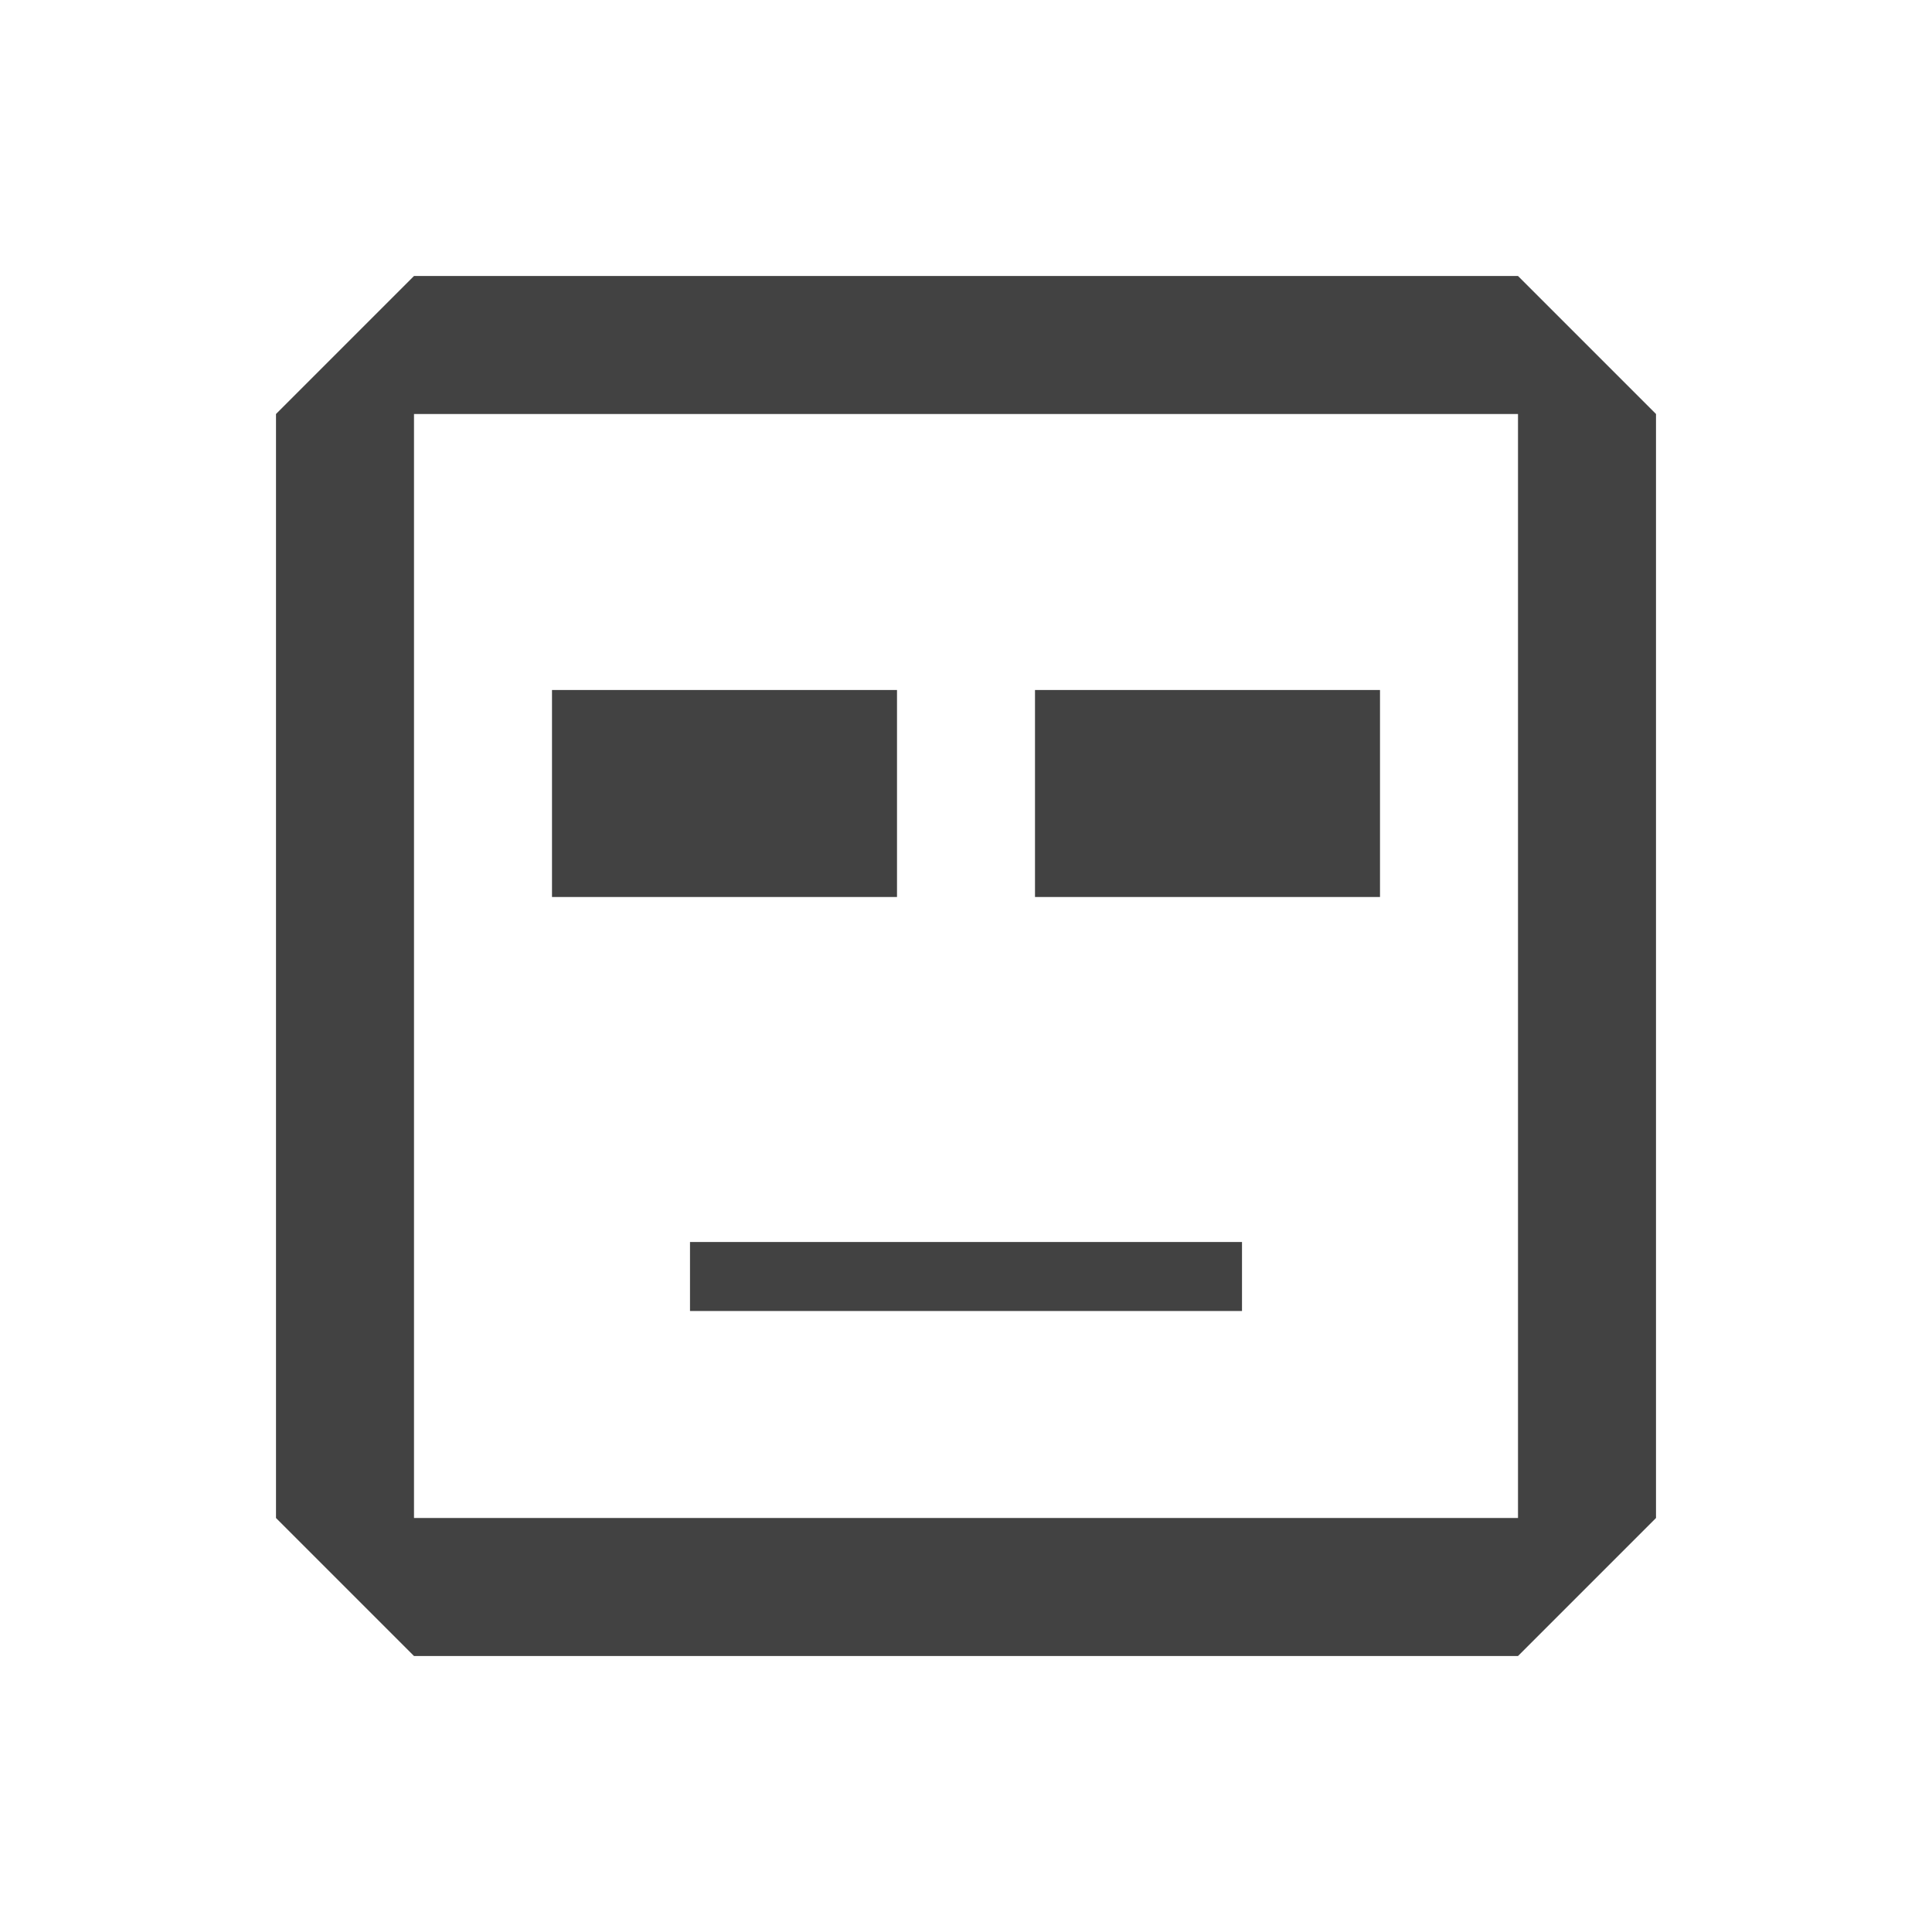
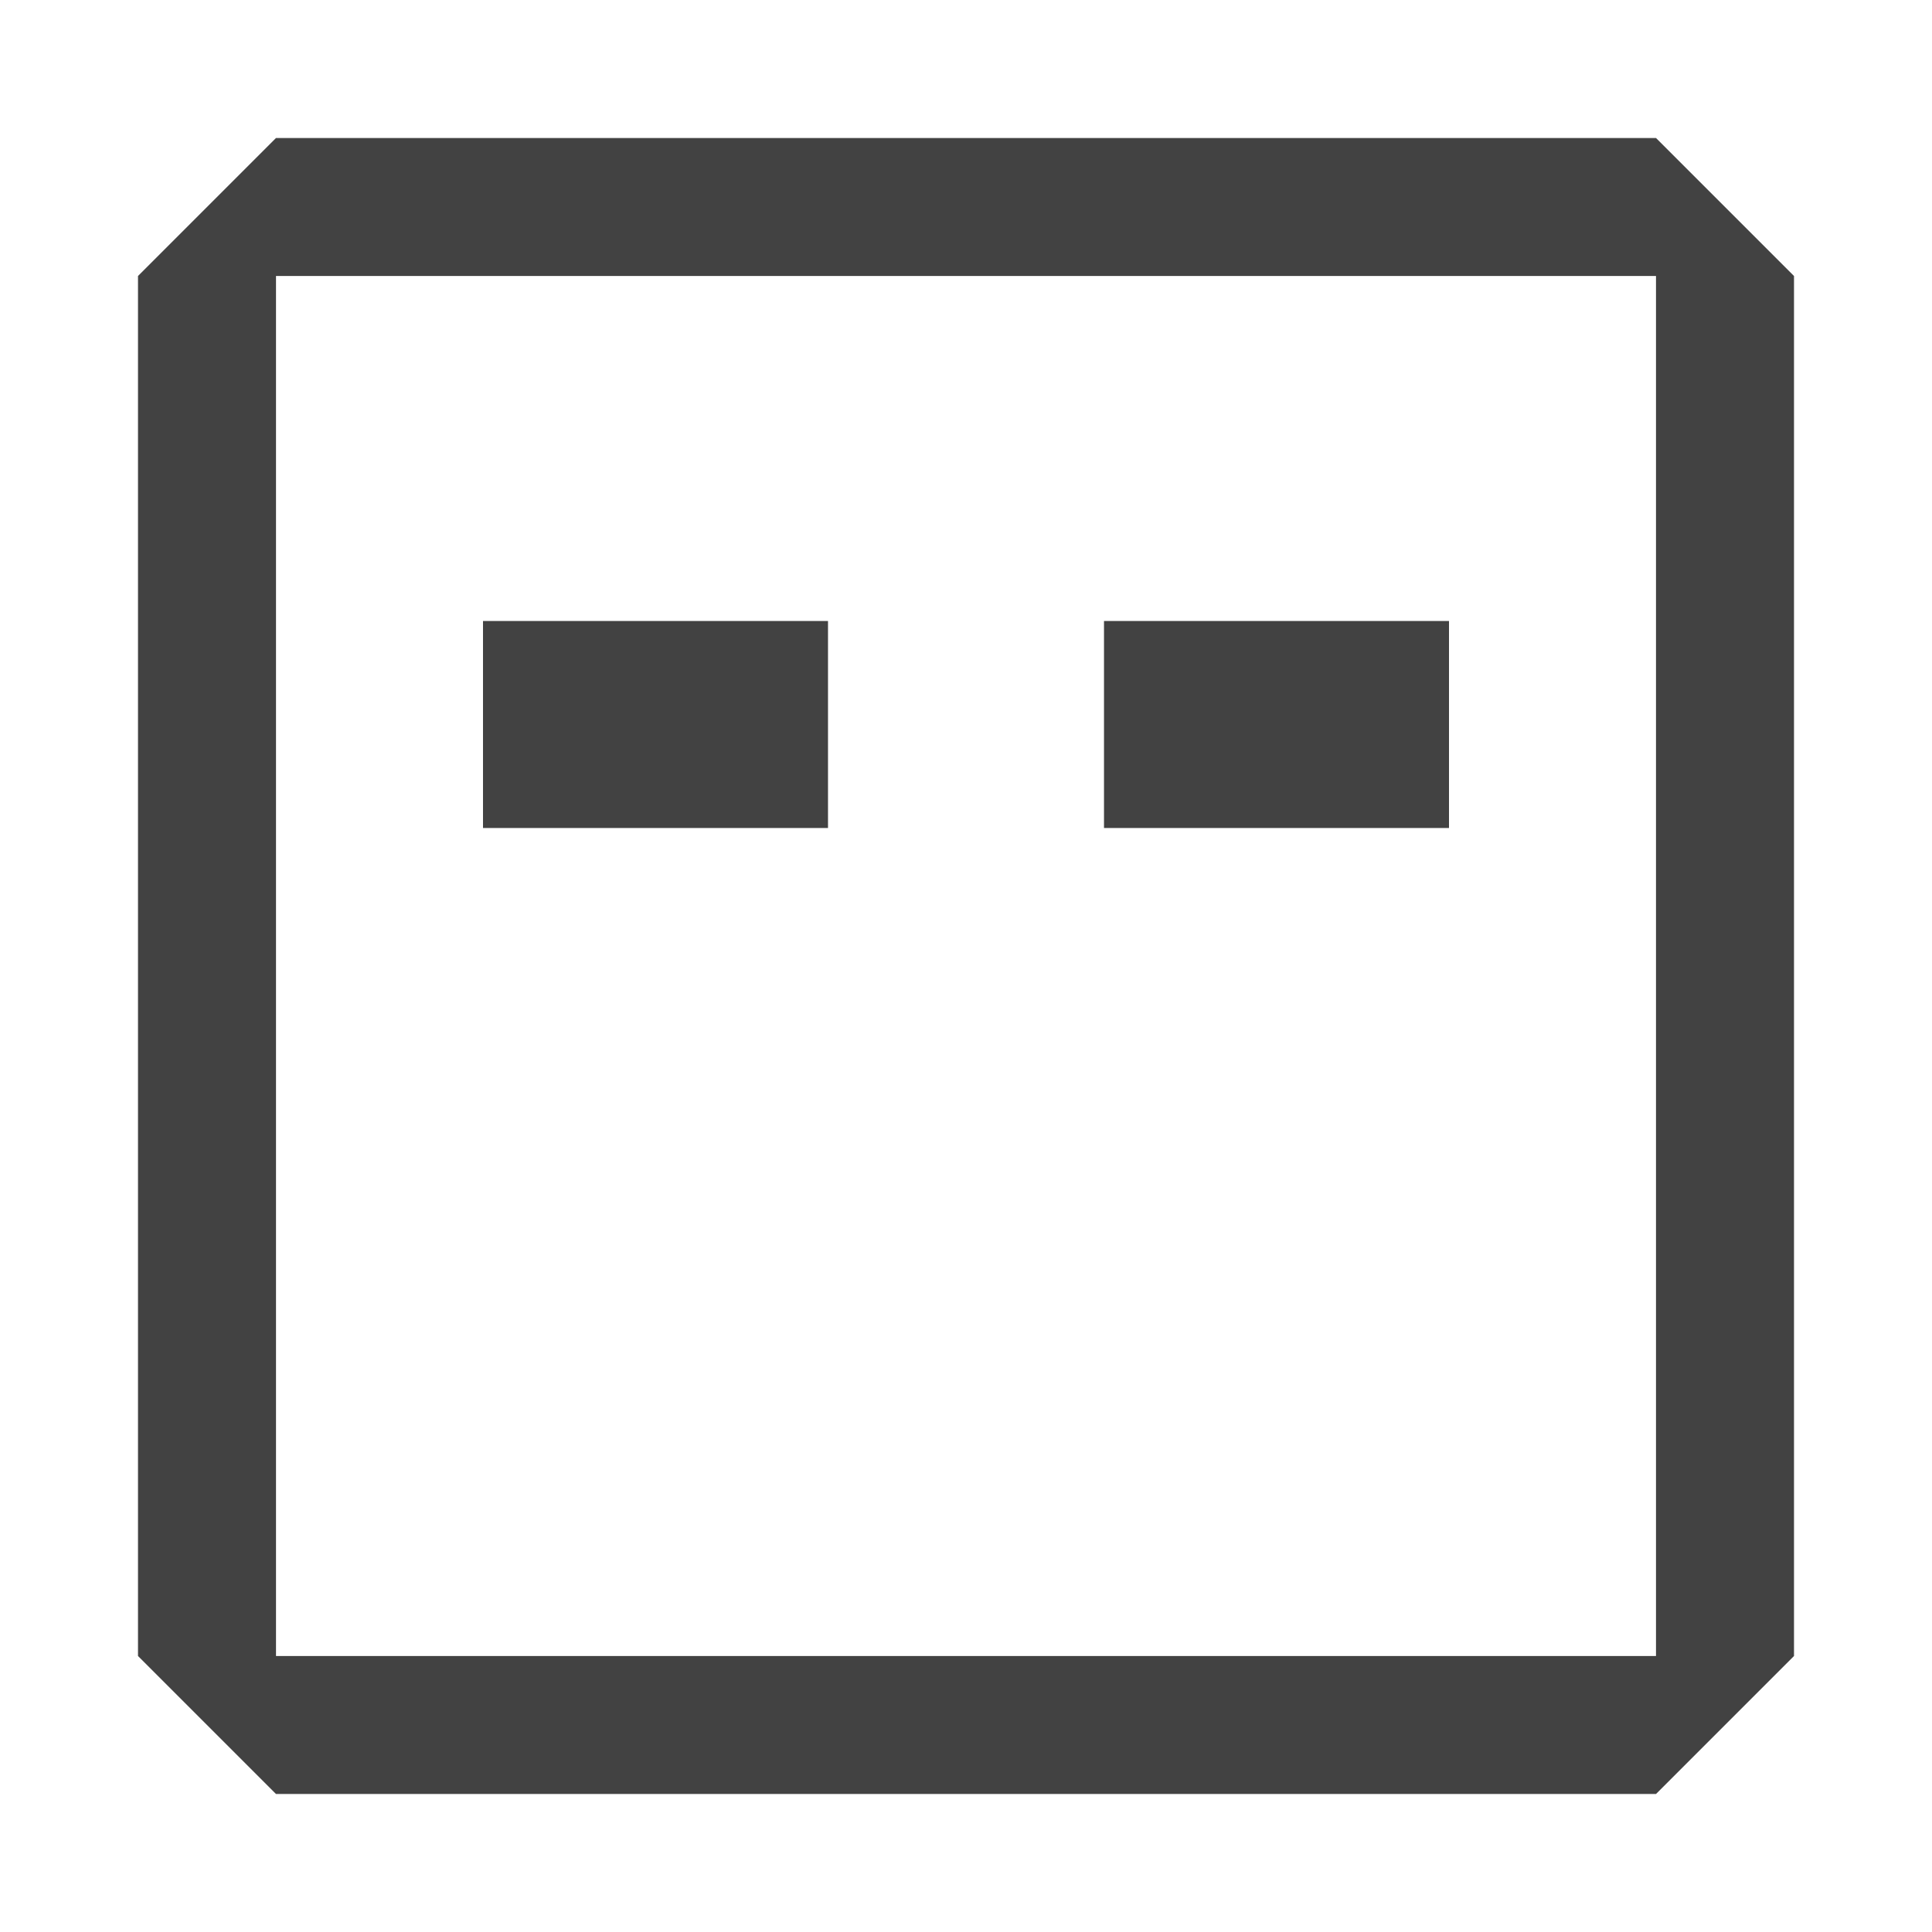
<svg xmlns="http://www.w3.org/2000/svg" width="14" height="14" viewBox="0 0 14 14" fill="none">
-   <path fill-rule="evenodd" clip-rule="evenodd" d="M2 11L3 12H11L12 11V3L11 2H3L2 3V11ZM3 3V11H11V3H3Z" fill="#424242" />
-   <path d="M4 5H6.5V6.5H4V5Z" fill="#424242" />
-   <path d="M10 6.5V5H7.5V6.5H10Z" fill="#424242" />
-   <path d="M5 9.5V9H9V9.5H5Z" fill="#424242" />
+   <path fill-rule="evenodd" clip-rule="evenodd" d="M1 12L2 13H12L13 12V2L12 1H2L1 2V12ZM2 2V12H12V2H2Z" fill="#424242" />
+   <path d="M3.5 4.5H6V6H3.5V4.5Z" fill="#424242" />
+   <path d="M10.5 6V4.5H8V6H10.5Z" fill="#424242" />
</svg>
